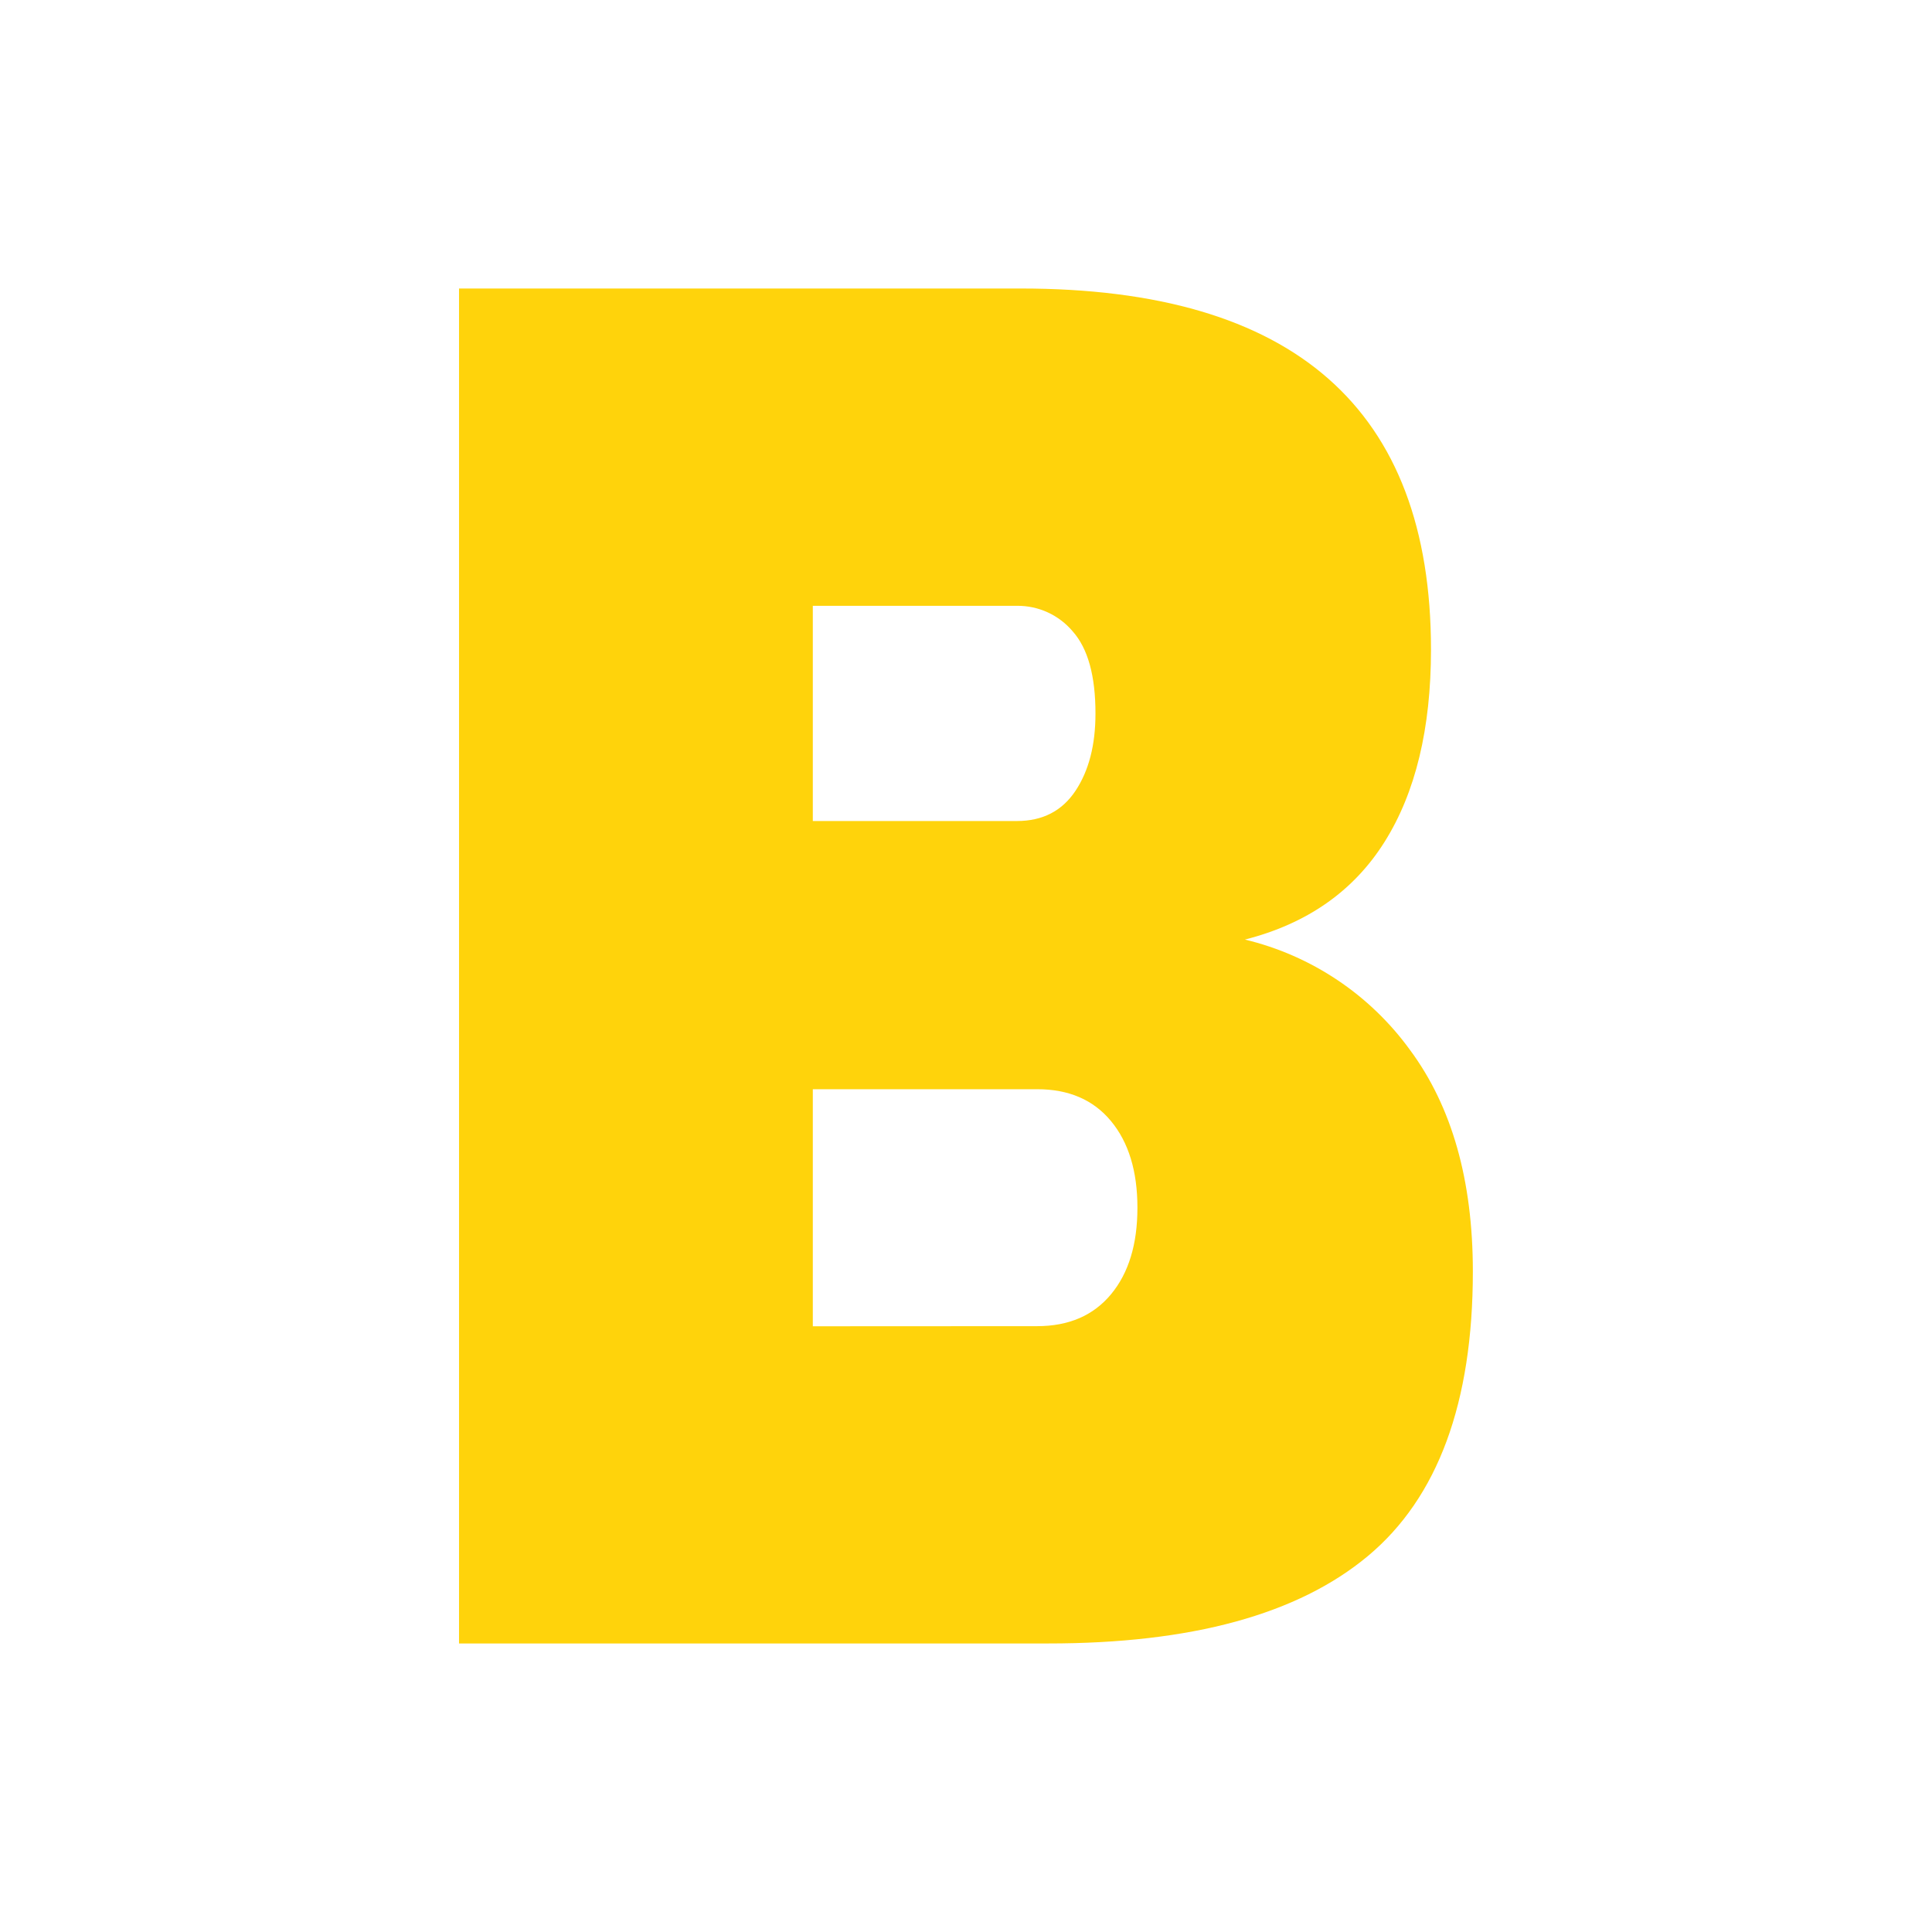
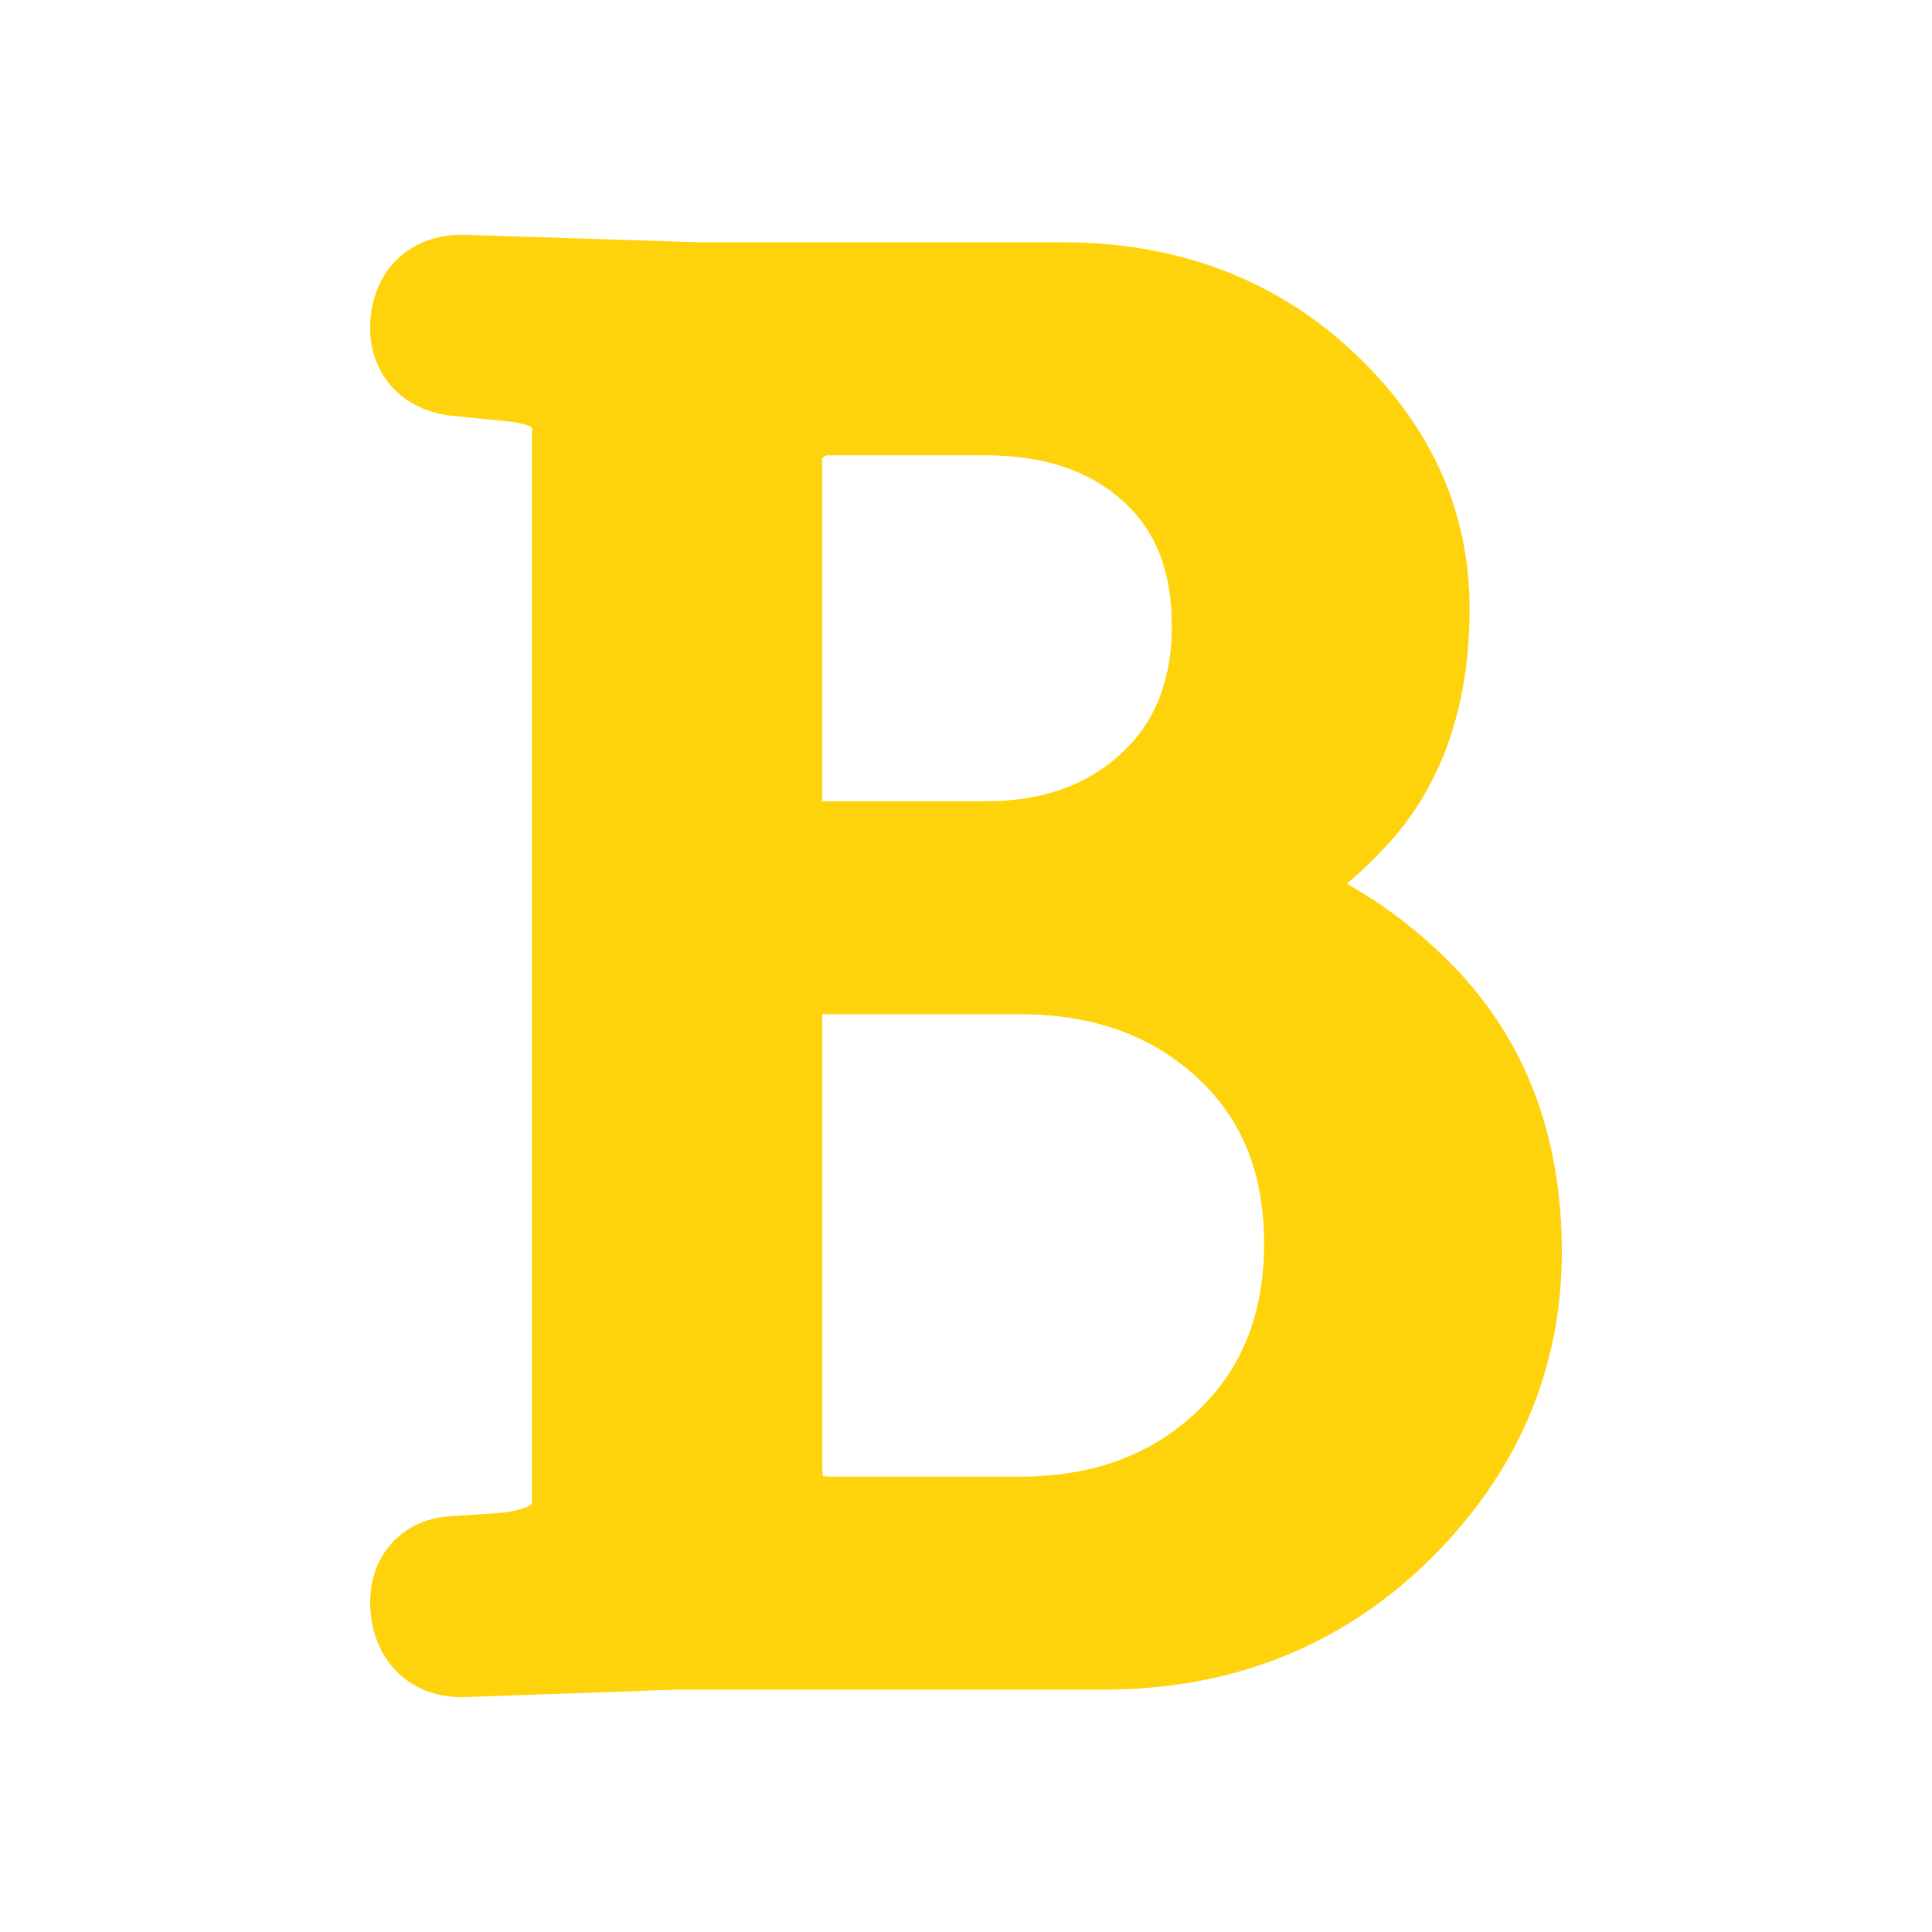
<svg xmlns="http://www.w3.org/2000/svg" id="Layer_1" data-name="Layer 1" viewBox="0 0 667.32 667.32">
  <defs>
    <style>.cls-1{fill:#ffd30b;}</style>
  </defs>
-   <path class="cls-1" d="M158.55,99.65h194q141.72,0,141.72,124.72,0,40.95-16.06,66.46T430,324.53a98.91,98.91,0,0,1,57,38.1q21.73,29.3,21.73,76.54,0,68-36.22,98.26T362,567.66H158.55ZM351.3,283.58q13.21,0,20.15-10.39t6.93-26.77q0-19.51-7.87-28.35a24.85,24.85,0,0,0-19.21-8.82H280.75v74.33Zm6.92,174.48q16.38,0,25.52-11t9.13-29.92q0-18.9-9.13-29.92t-25.52-11H280.75v81.88Z" />
+   <path class="cls-1" d="M500.69,332.37a161.25,161.25,0,0,0-35.49-27.11,152.6,152.6,0,0,0,14.48-14c18.53-20.44,27.93-47.73,27.93-81.08,0-34.13-13.81-64.19-41-89.33-26.72-24.67-60.29-37.17-99.76-37.17H241.07l-80.89-2.59h-.72c-18.61,0-31.6,13.26-31.6,32.25,0,15.37,10.06,27.12,25.64,29.94l.84.15,19.7,2,.37,0c5.77.5,8.38,1.65,9.25,2.14a8.88,8.88,0,0,1,.1,1.44v369.2a6.88,6.88,0,0,1-.11,1.36c-.64.47-3.15,2-9.58,2.89l-17.53,1.21c-16.68.46-28.68,12.78-28.68,29.64,0,19.37,13,32.9,31.6,32.9h.4l73.45-2.6h147.8c44.5,0,82.4-15.08,112.62-44.81s45.73-65.62,45.73-106.39S526.42,358.1,500.69,332.37ZM284,158.34l.15-.15a4.79,4.79,0,0,1,1.27-.92h54.73c20.4,0,36.08,5.22,47.94,16,11.21,10.16,16.66,24.16,16.66,42.8a68,68,0,0,1-4.27,25,51.16,51.16,0,0,1-13,19c-12,11.24-27.53,16.7-47.37,16.7H284ZM413.42,487.61h0c-16,15.1-36.08,22.44-61.55,22.44H287.51a18.46,18.46,0,0,1-3.27-.24,19.6,19.6,0,0,1-.23-3.26V350.31h67.85c25.56,0,45.76,7.19,61.75,22,15.47,14.31,23,33,23,57.25S429,472.85,413.42,487.61Z" />
</svg>
